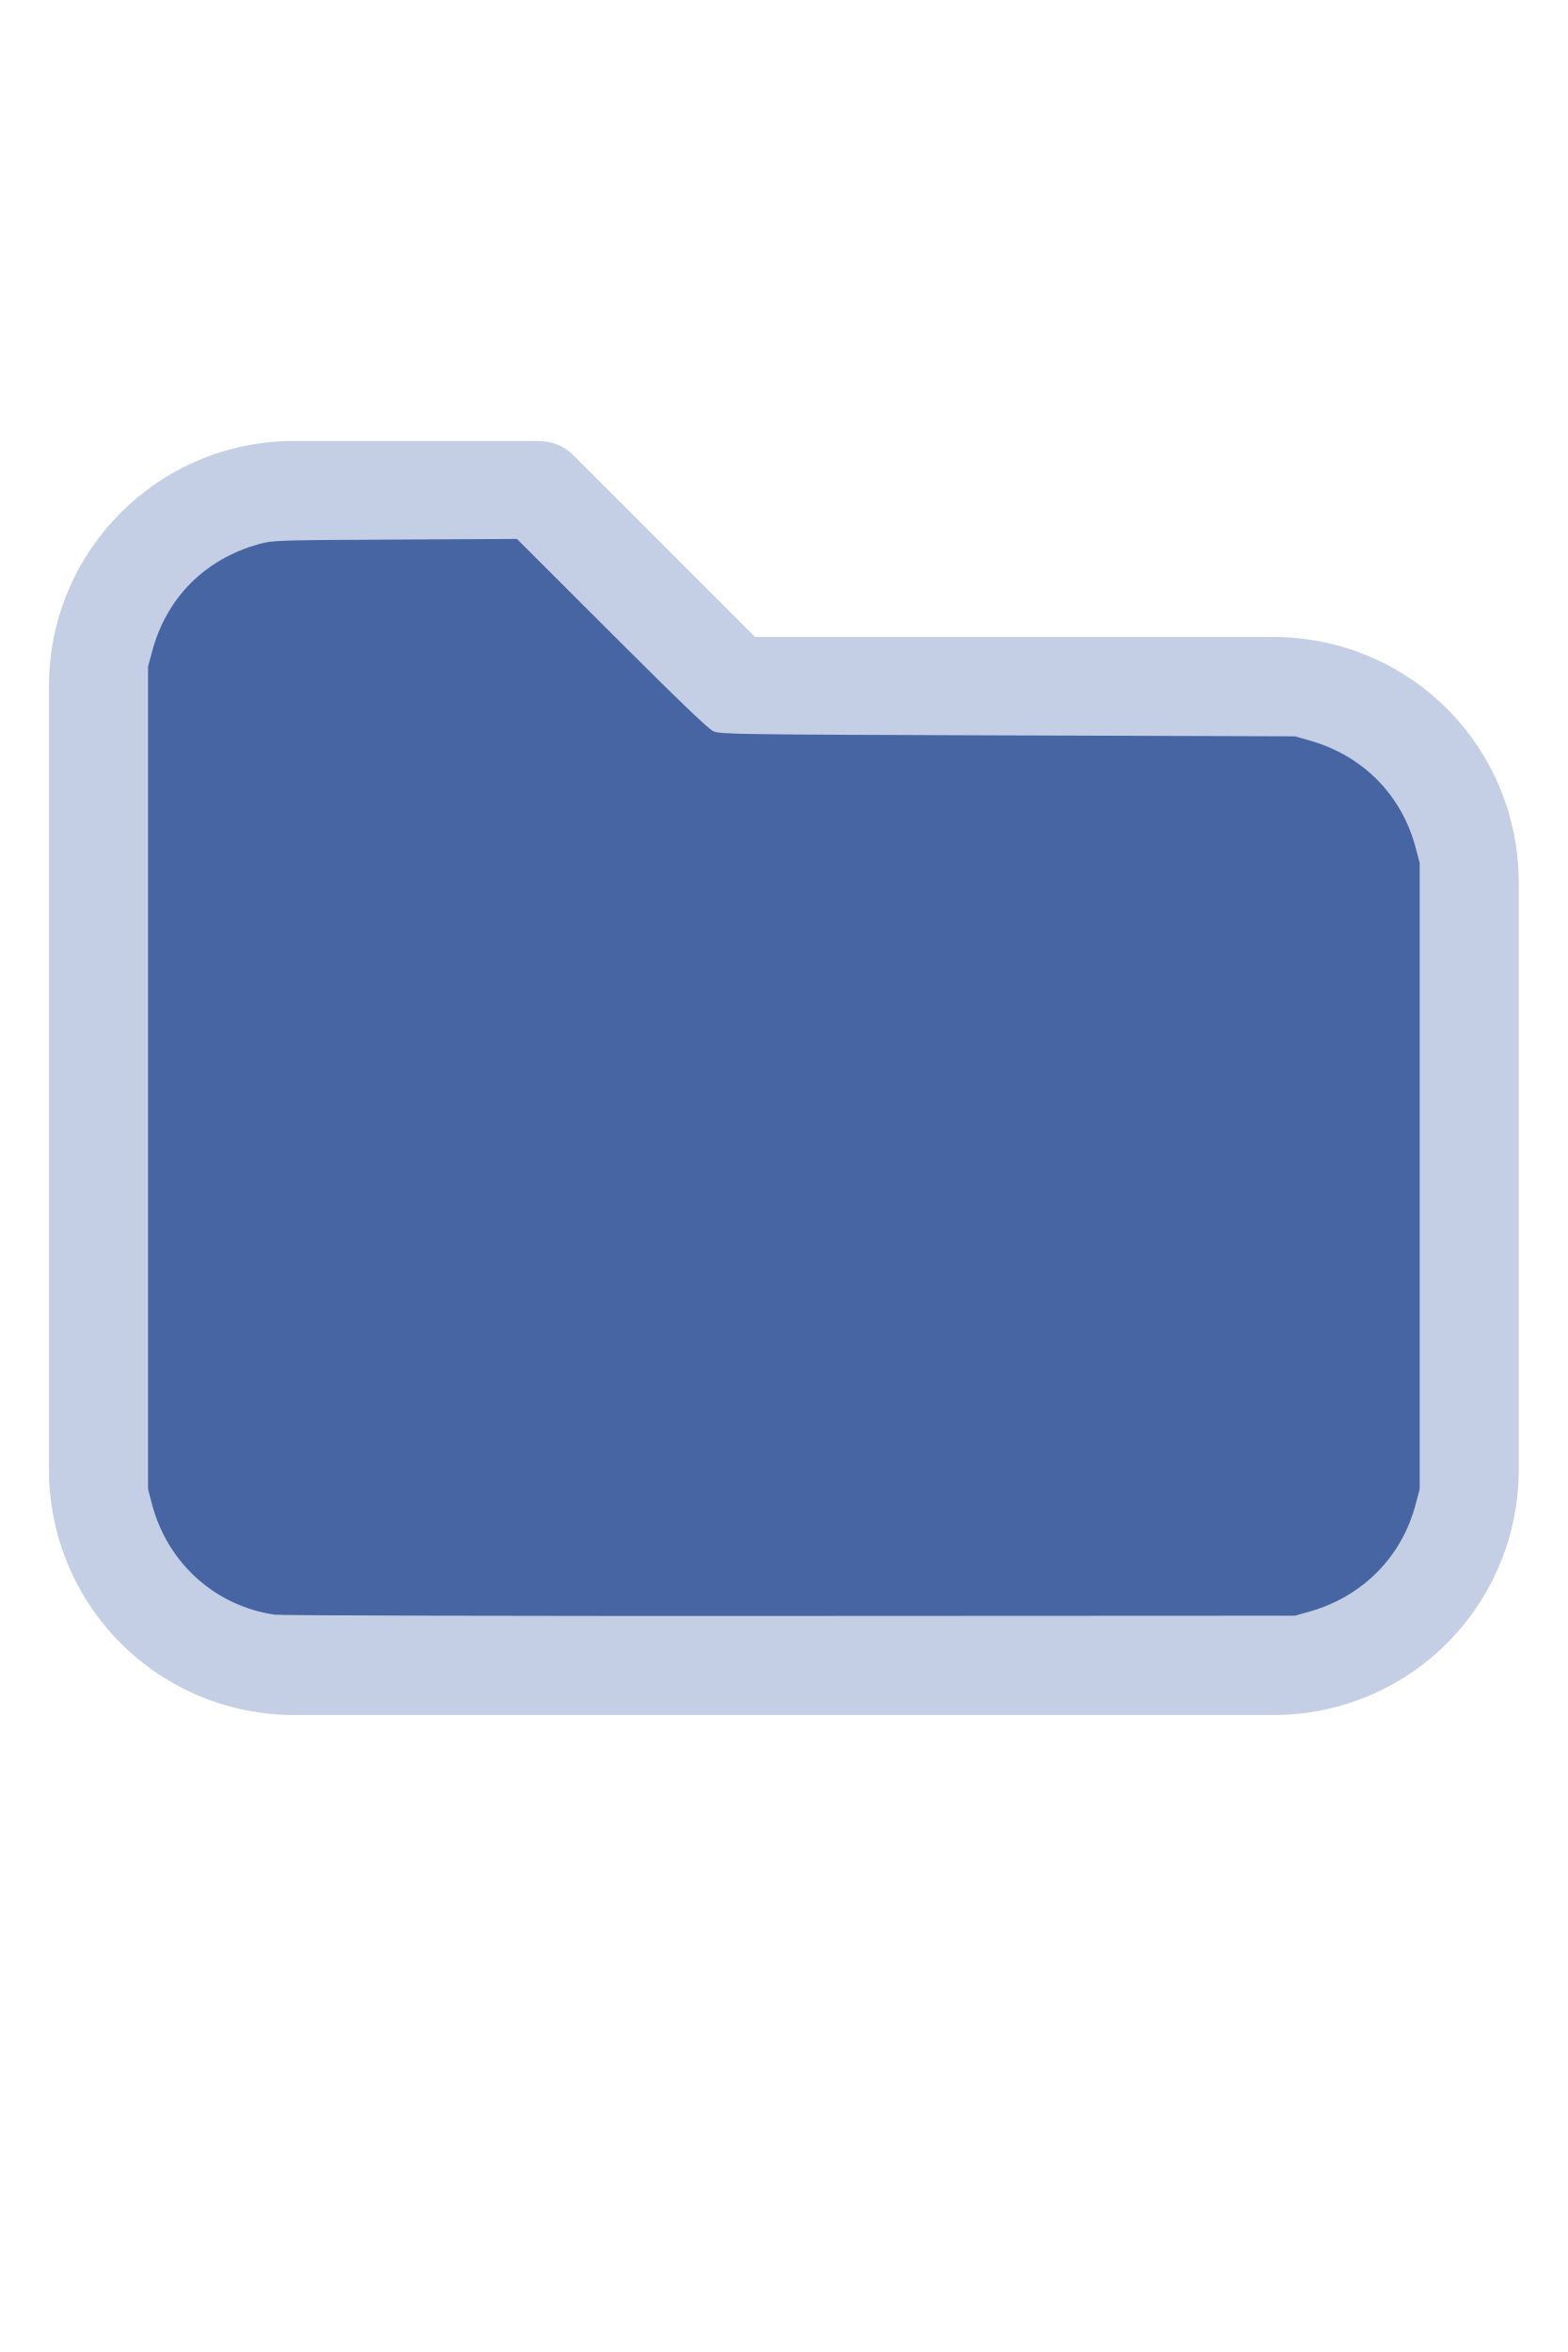
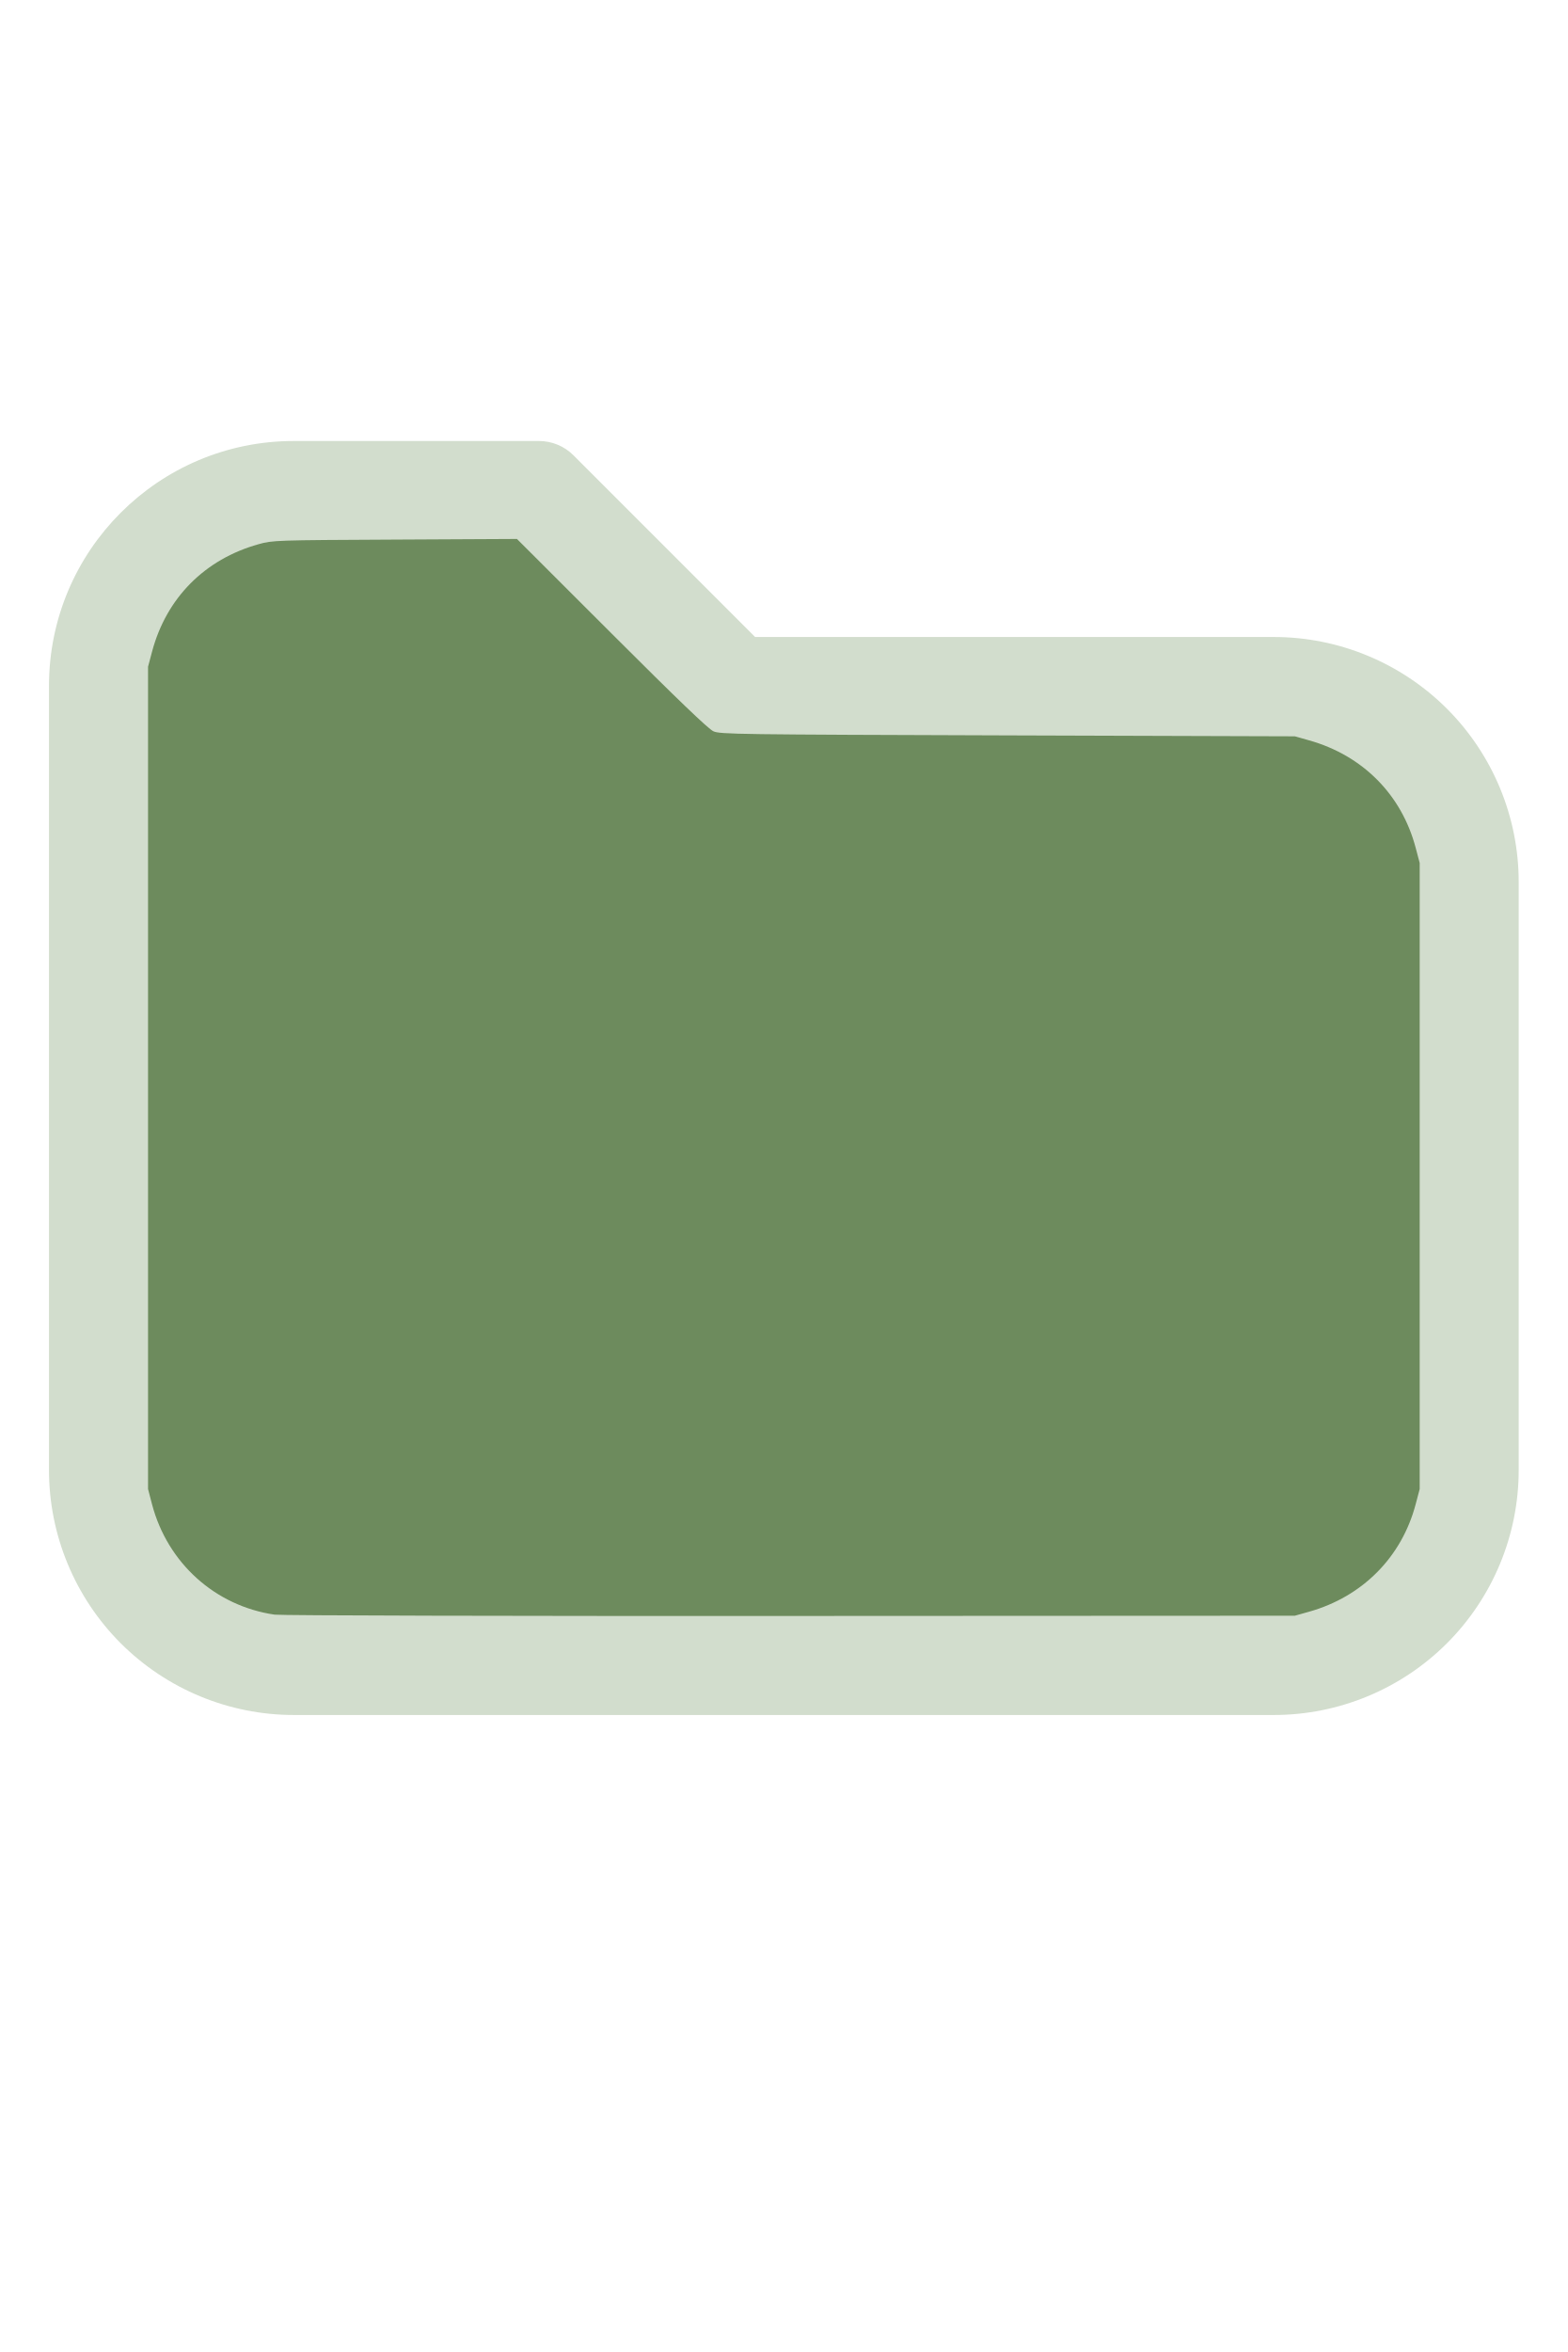
<svg xmlns="http://www.w3.org/2000/svg" version="1.1" width="16" height="24" viewBox="0 0 32 32" xml:space="preserve">
-   <g style="fill:#C4CFE5;">
+   <g style="fill:#D2DDCD;">
    <path d="M1,5.998l-0,16.002c-0,1.326 0.527,2.598 1.464,3.536c0.938,0.937 2.21,1.464 3.536,1.464c5.322,0 14.678,-0 20,0c1.326,0 2.598,-0.527 3.536,-1.464c0.937,-0.938 1.464,-2.21 1.464,-3.536c0,-3.486 0,-8.514 0,-12c0,-1.326 -0.527,-2.598 -1.464,-3.536c-0.938,-0.937 -2.21,-1.464 -3.536,-1.464c-0,0 -10.586,0 -10.586,0c0,-0 -3.707,-3.707 -3.707,-3.707c-0.187,-0.188 -0.442,-0.293 -0.707,-0.293l-5.002,0c-2.76,0 -4.998,2.238 -4.998,4.998Zm2,-0l-0,16.002c-0,0.796 0.316,1.559 0.879,2.121c0.562,0.563 1.325,0.879 2.121,0.879l20,0c0.796,0 1.559,-0.316 2.121,-0.879c0.563,-0.562 0.879,-1.325 0.879,-2.121c0,-3.486 0,-8.514 0,-12c0,-0.796 -0.316,-1.559 -0.879,-2.121c-0.562,-0.563 -1.325,-0.879 -2.121,-0.879c-7.738,0 -11,0 -11,0c-0.265,0 -0.52,-0.105 -0.707,-0.293c-0,0 -3.707,-3.707 -3.707,-3.707c-0,0 -4.588,0 -4.588,0c-1.656,0 -2.998,1.342 -2.998,2.998Z" />
  </g>
-   <g style="fill:#4665A2;stroke-width:0;">
+   <g style="fill:#6D8B5D;stroke-width:0;">
    <path d="M 5.606,24.952 C 4.392,24.775 3.42,23.9 3.103,22.699 L 3.022,22.389 V 13.998 5.606 L 3.104,5.298 C 3.396,4.203 4.18,3.412 5.279,3.106 5.565,3.026 5.615,3.024 8.061,3.012 l 2.491,-0.013 1.932,1.93 c 1.344,1.343 1.976,1.95 2.078,1.995 0.137,0.062 0.474,0.066 6.007,0.084 l 5.861,0.019 0.291,0.082 c 1.095,0.308 1.89,1.109 2.176,2.193 l 0.082,0.309 V 16 22.389 l -0.082,0.309 c -0.284,1.079 -1.086,1.888 -2.176,2.194 l -0.291,0.082 -10.303,0.005 c -5.7,0.003 -10.4,-0.009 -10.521,-0.027 z" />
  </g>
</svg>
